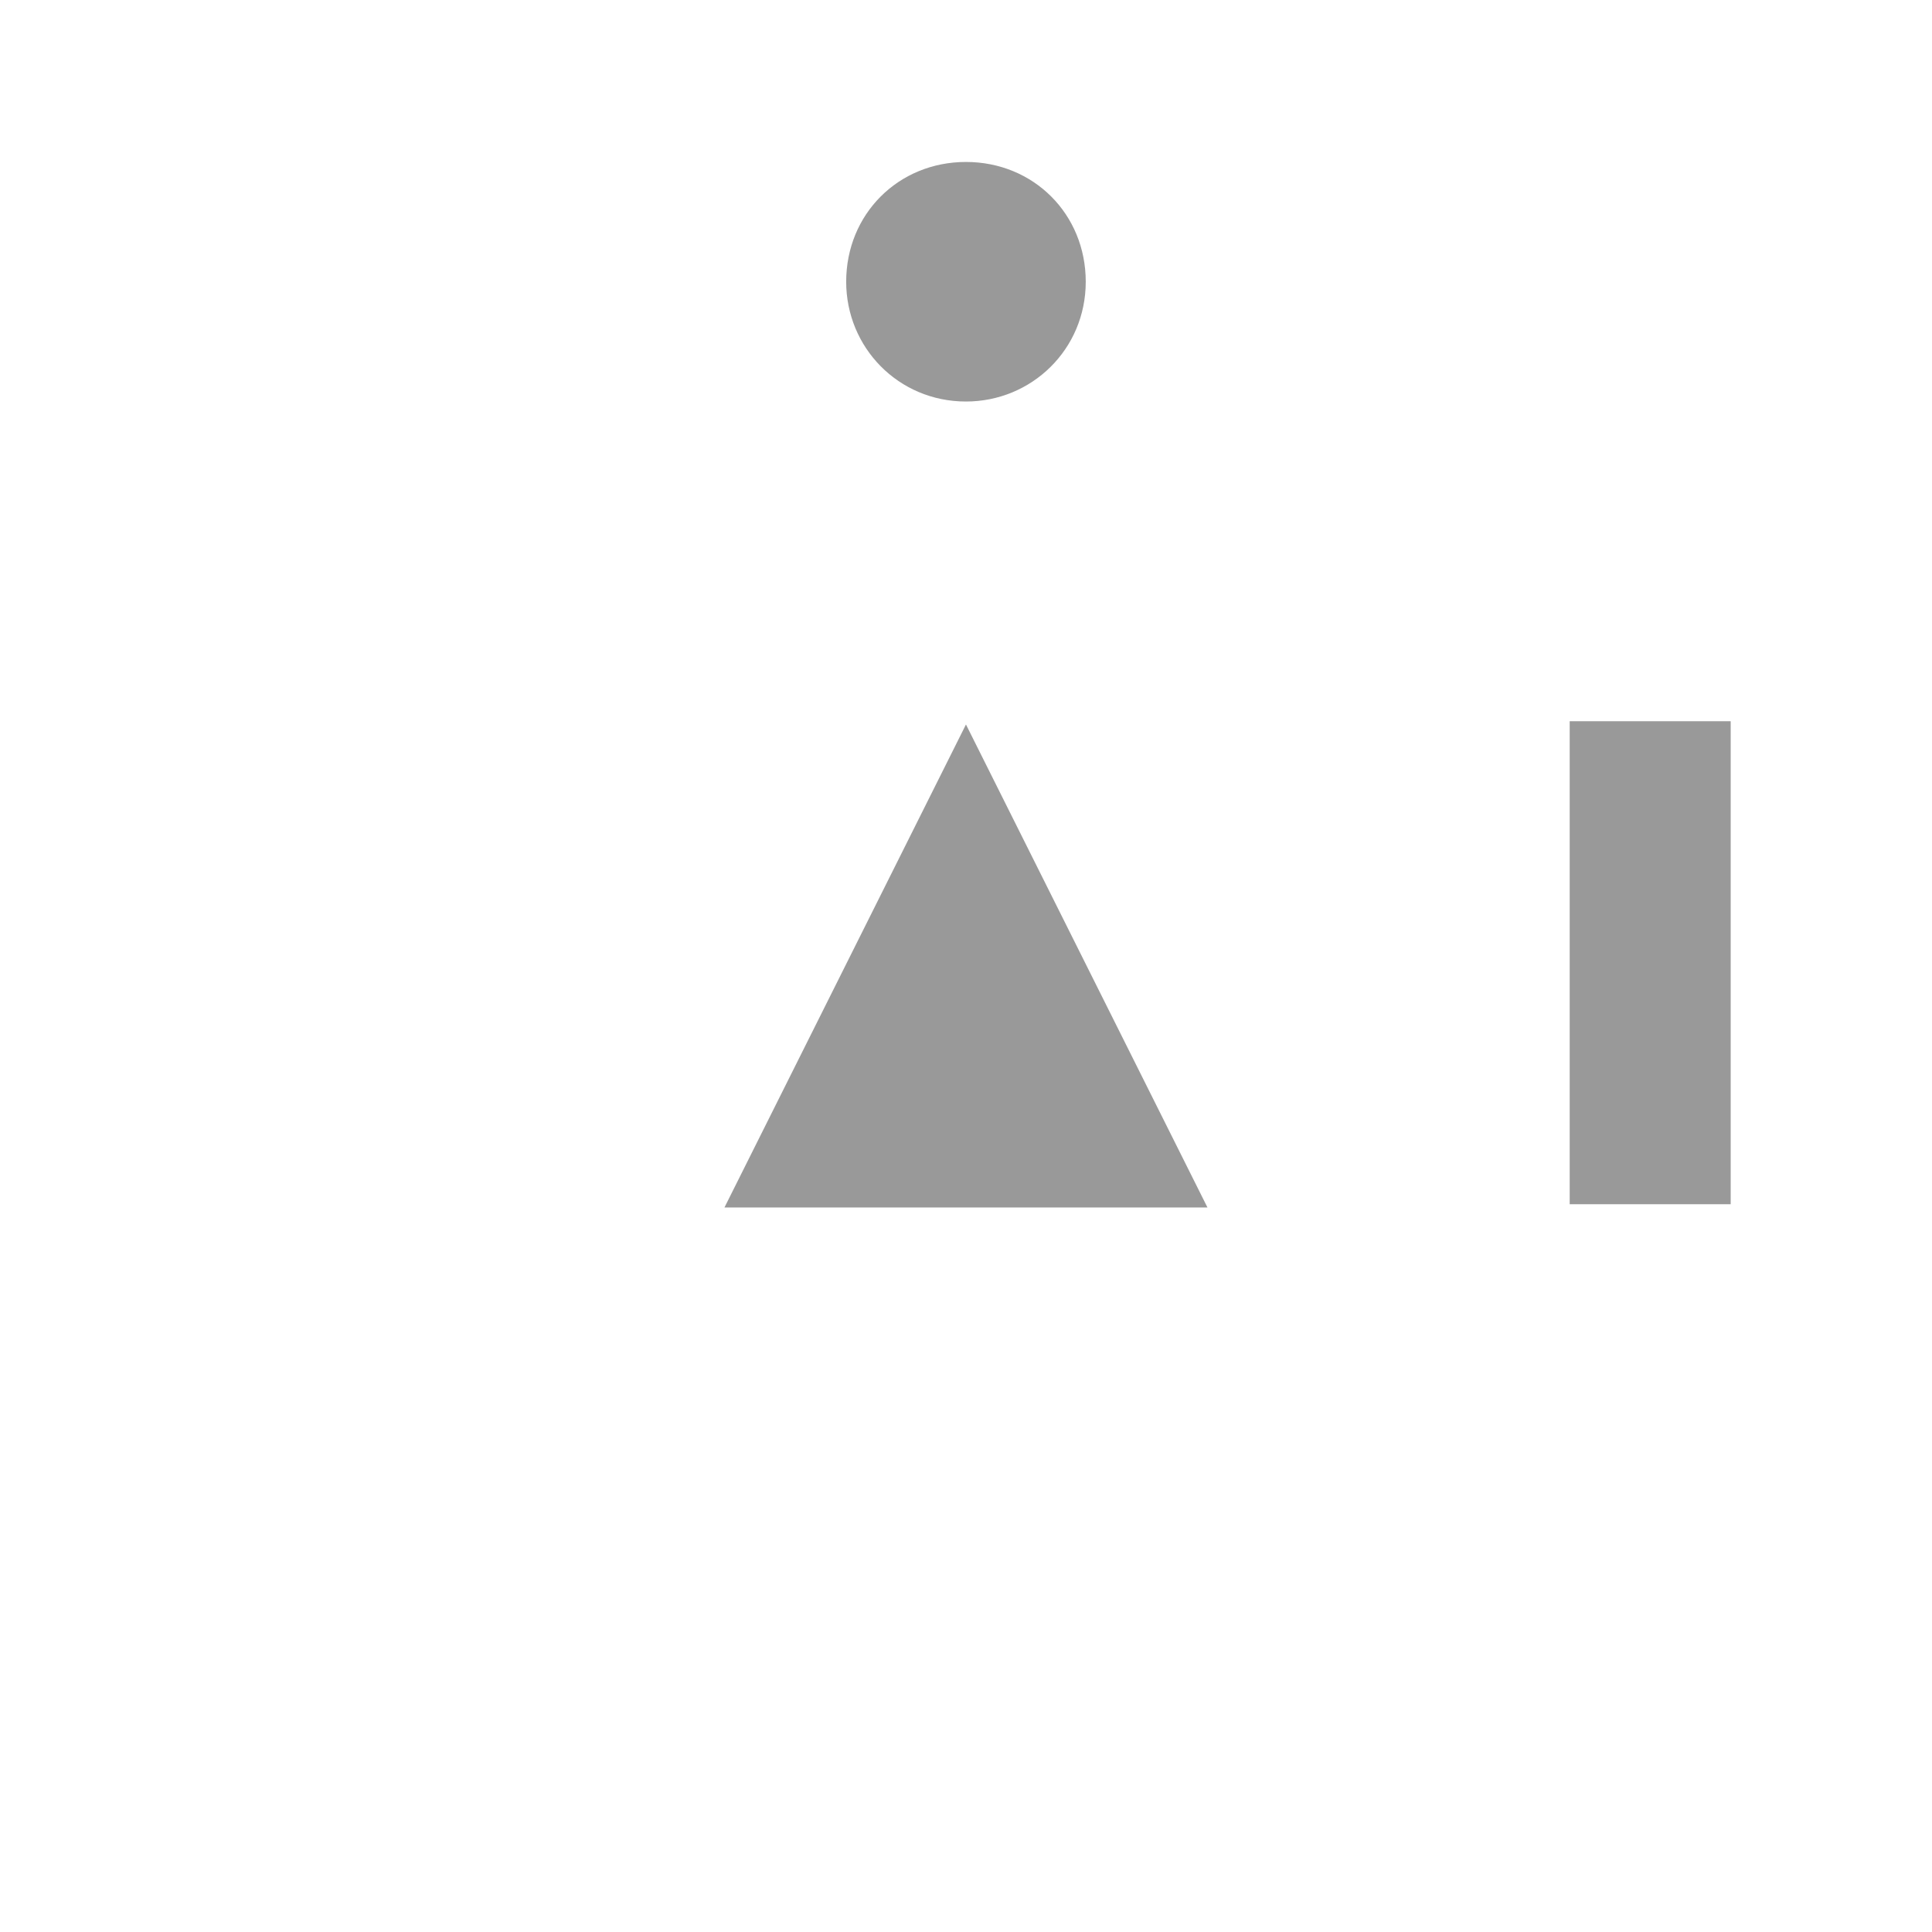
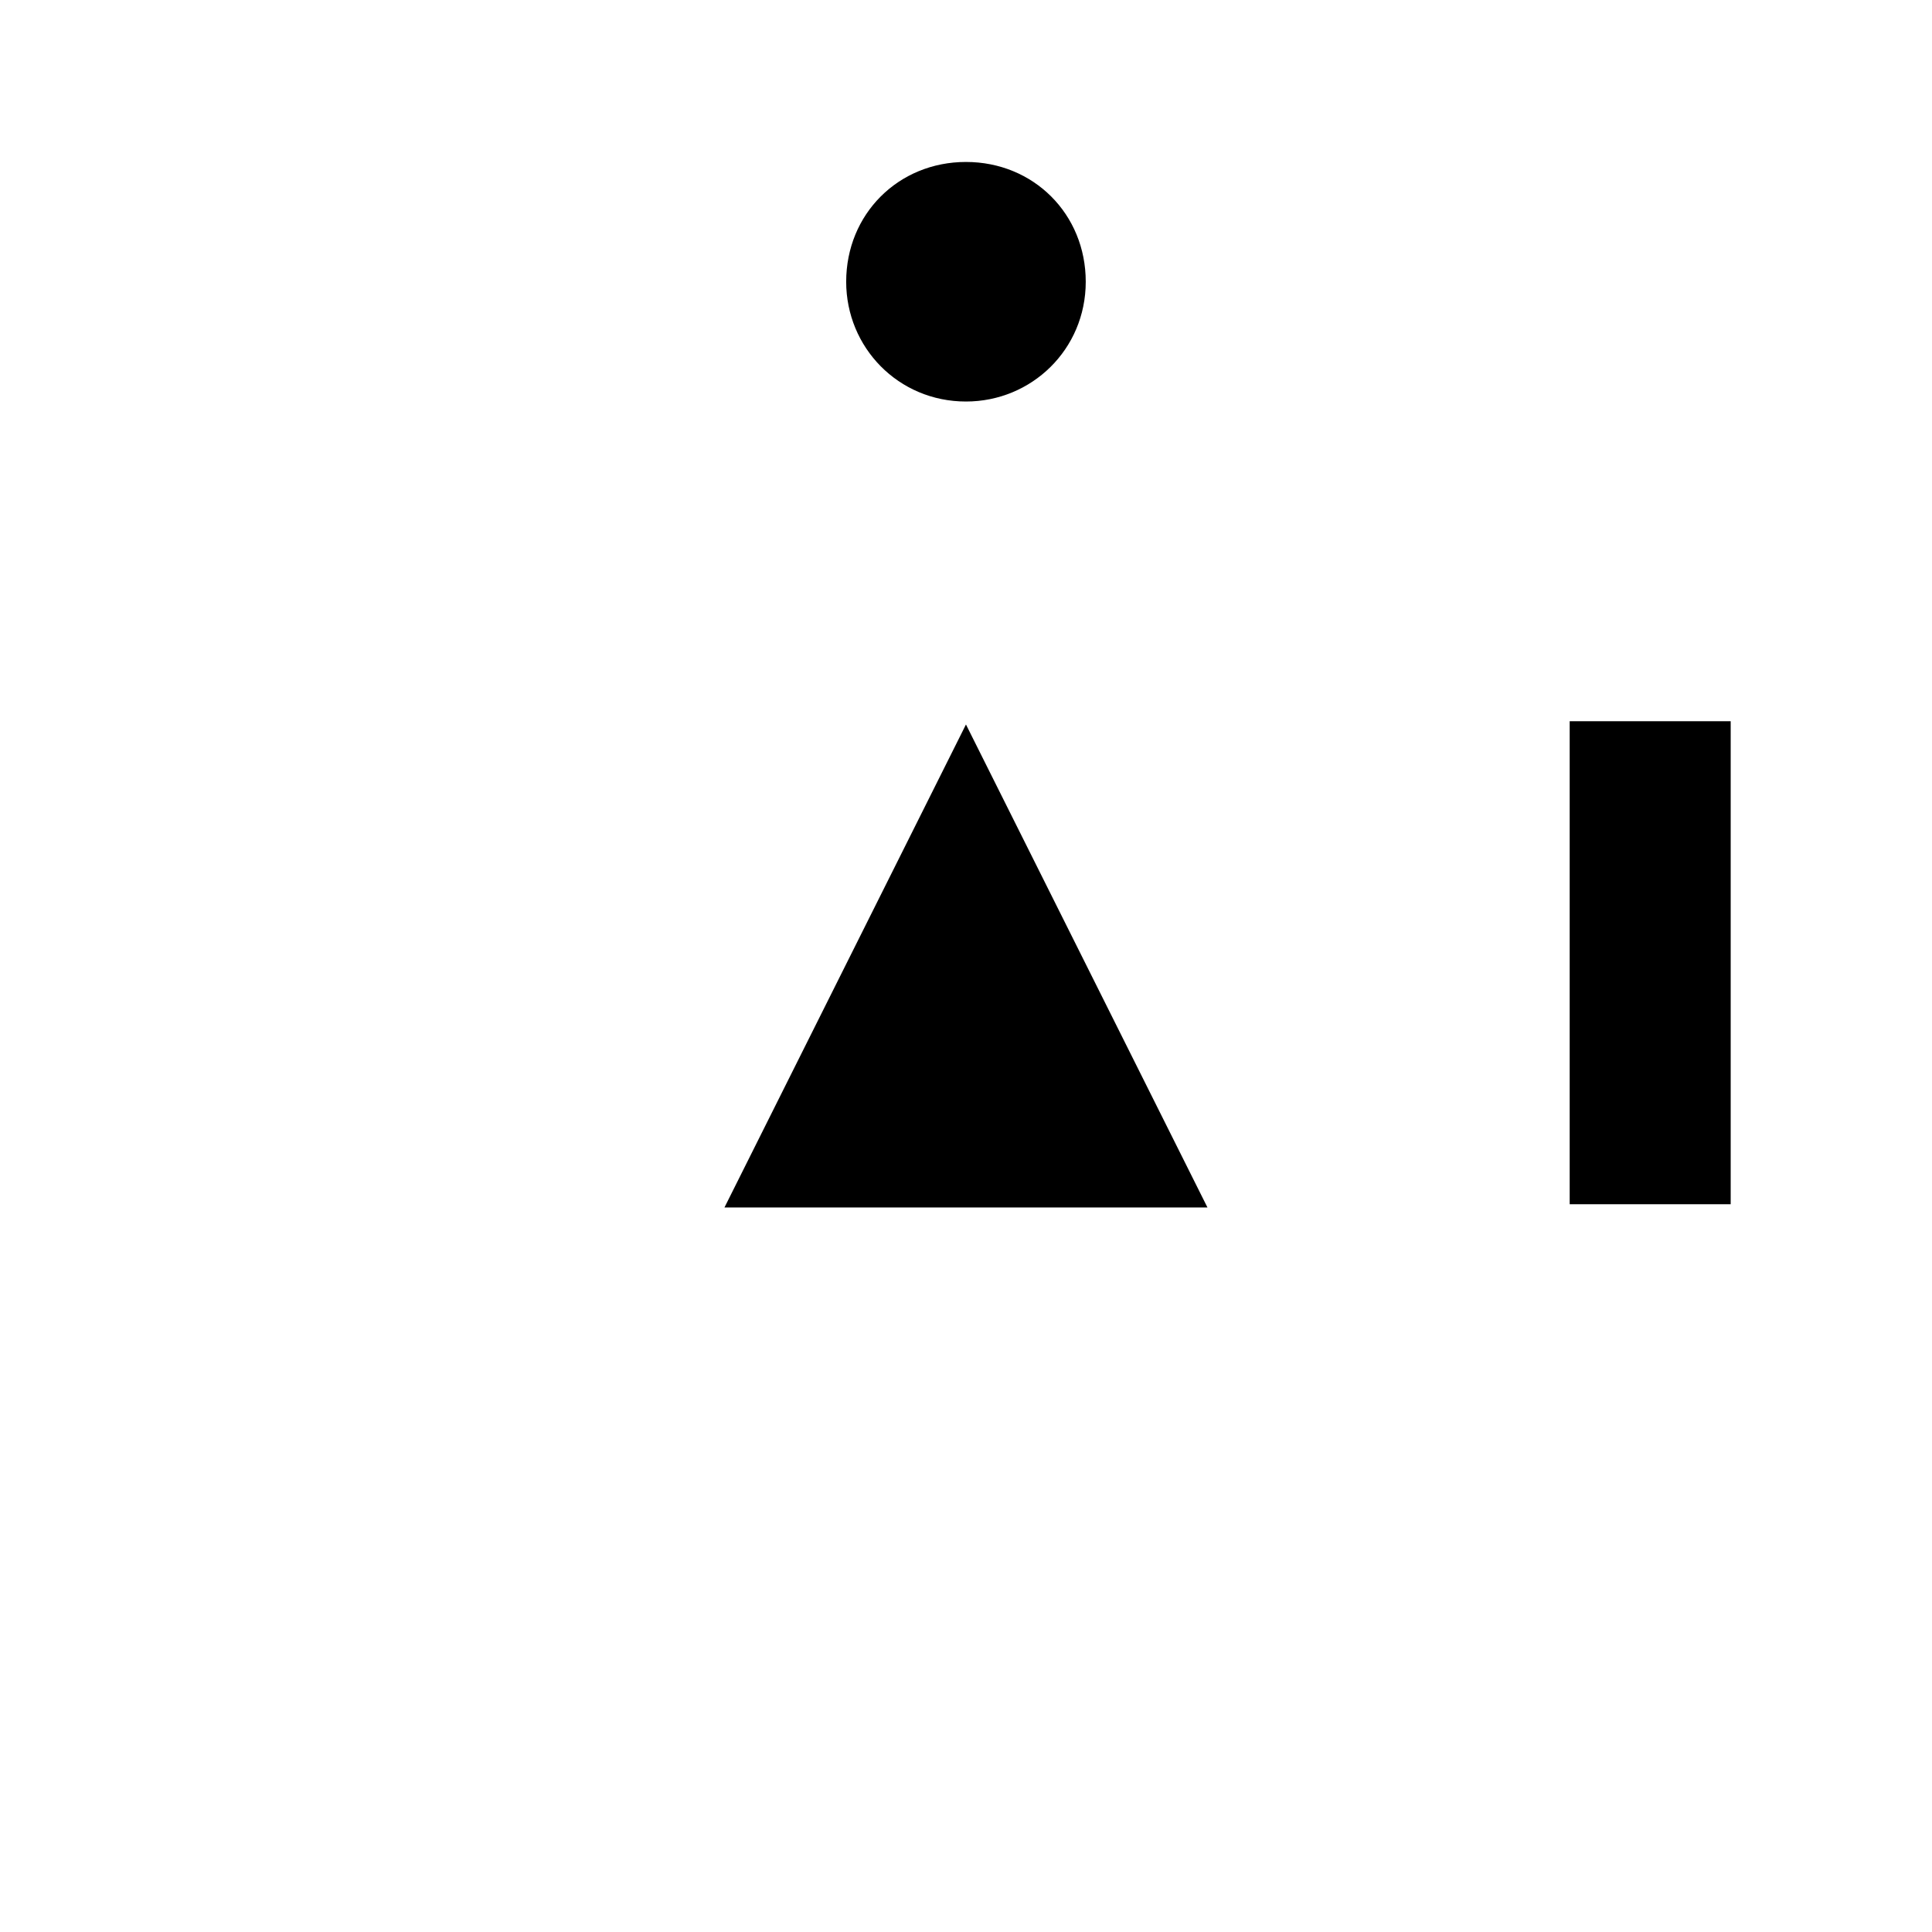
<svg xmlns="http://www.w3.org/2000/svg" width="25.401mm" height="25.4mm" viewBox="0 0 25.401 25.4" version="1.1" id="svg36746">
  <defs id="defs36743" />
  <g id="layer1" transform="translate(-92.38199,-135.8)">
-     <g fill="#999999" stroke="none" id="g2298-8" transform="matrix(25.4,0,0,-25.4,-9.218008,167.55)">
+     <g stroke="none" id="g2298-8" transform="matrix(25.4,0,0,-25.4,-9.218008,167.55)">
      <g transform="translate(4.5,0.75)" id="g2296-1">
        <path class="fill" d="m 0,0.125 c 0,0 -0.125,-0.25 -0.125,-0.25 0,0 0.25,0 0.25,0 0,0 -0.125,0.25 -0.125,0.25" id="path2294-2" />
      </g>
    </g>
-     <g fill="#999999" stroke="none" id="g2334-5-4-04-6" transform="matrix(25.4,0,0,-25.4,-63.193,158.5542)">
+     <g stroke="none" id="g2334-5-4-04-6" transform="matrix(25.4,0,0,-25.4,-63.193,158.5542)">
      <g transform="rotate(90,2.9375,3.6875)" id="g2332-6-44-6-8">
        <path class="fill" d="M 0,0.062 C 0.035,0.062 0.062,0.035 0.062,0 0.062,-0.035 0.035,-0.062 0,-0.062 c -0.035,0 -0.062,0.028 -0.062,0.062 0,0.035 0.028,0.062 0.062,0.062" id="path2330-1-4-26-3" />
      </g>
    </g>
-     <g fill="#999999" stroke="none" id="g3286-1-9-0-5-7" transform="matrix(8.466666,0,0,-84.66666,86.56115,180.25)">
+     <g stroke="none" id="g3286-1-9-0-5-7" transform="matrix(8.466666,0,0,-84.66666,86.56115,180.25)">
      <g transform="translate(3.25,0.375)" id="g3284-9-0-1-1-4">
        <path class="fill" d="m -0.125,-0.037 c 0,0 0.25,0 0.25,0 0,0 0,0.075 0,0.075 0,0 -0.25,0 -0.25,0 0,0 0,-0.075 0,-0.075" id="path3282-9-2-9-03-1" />
      </g>
    </g>
  </g>
</svg>
